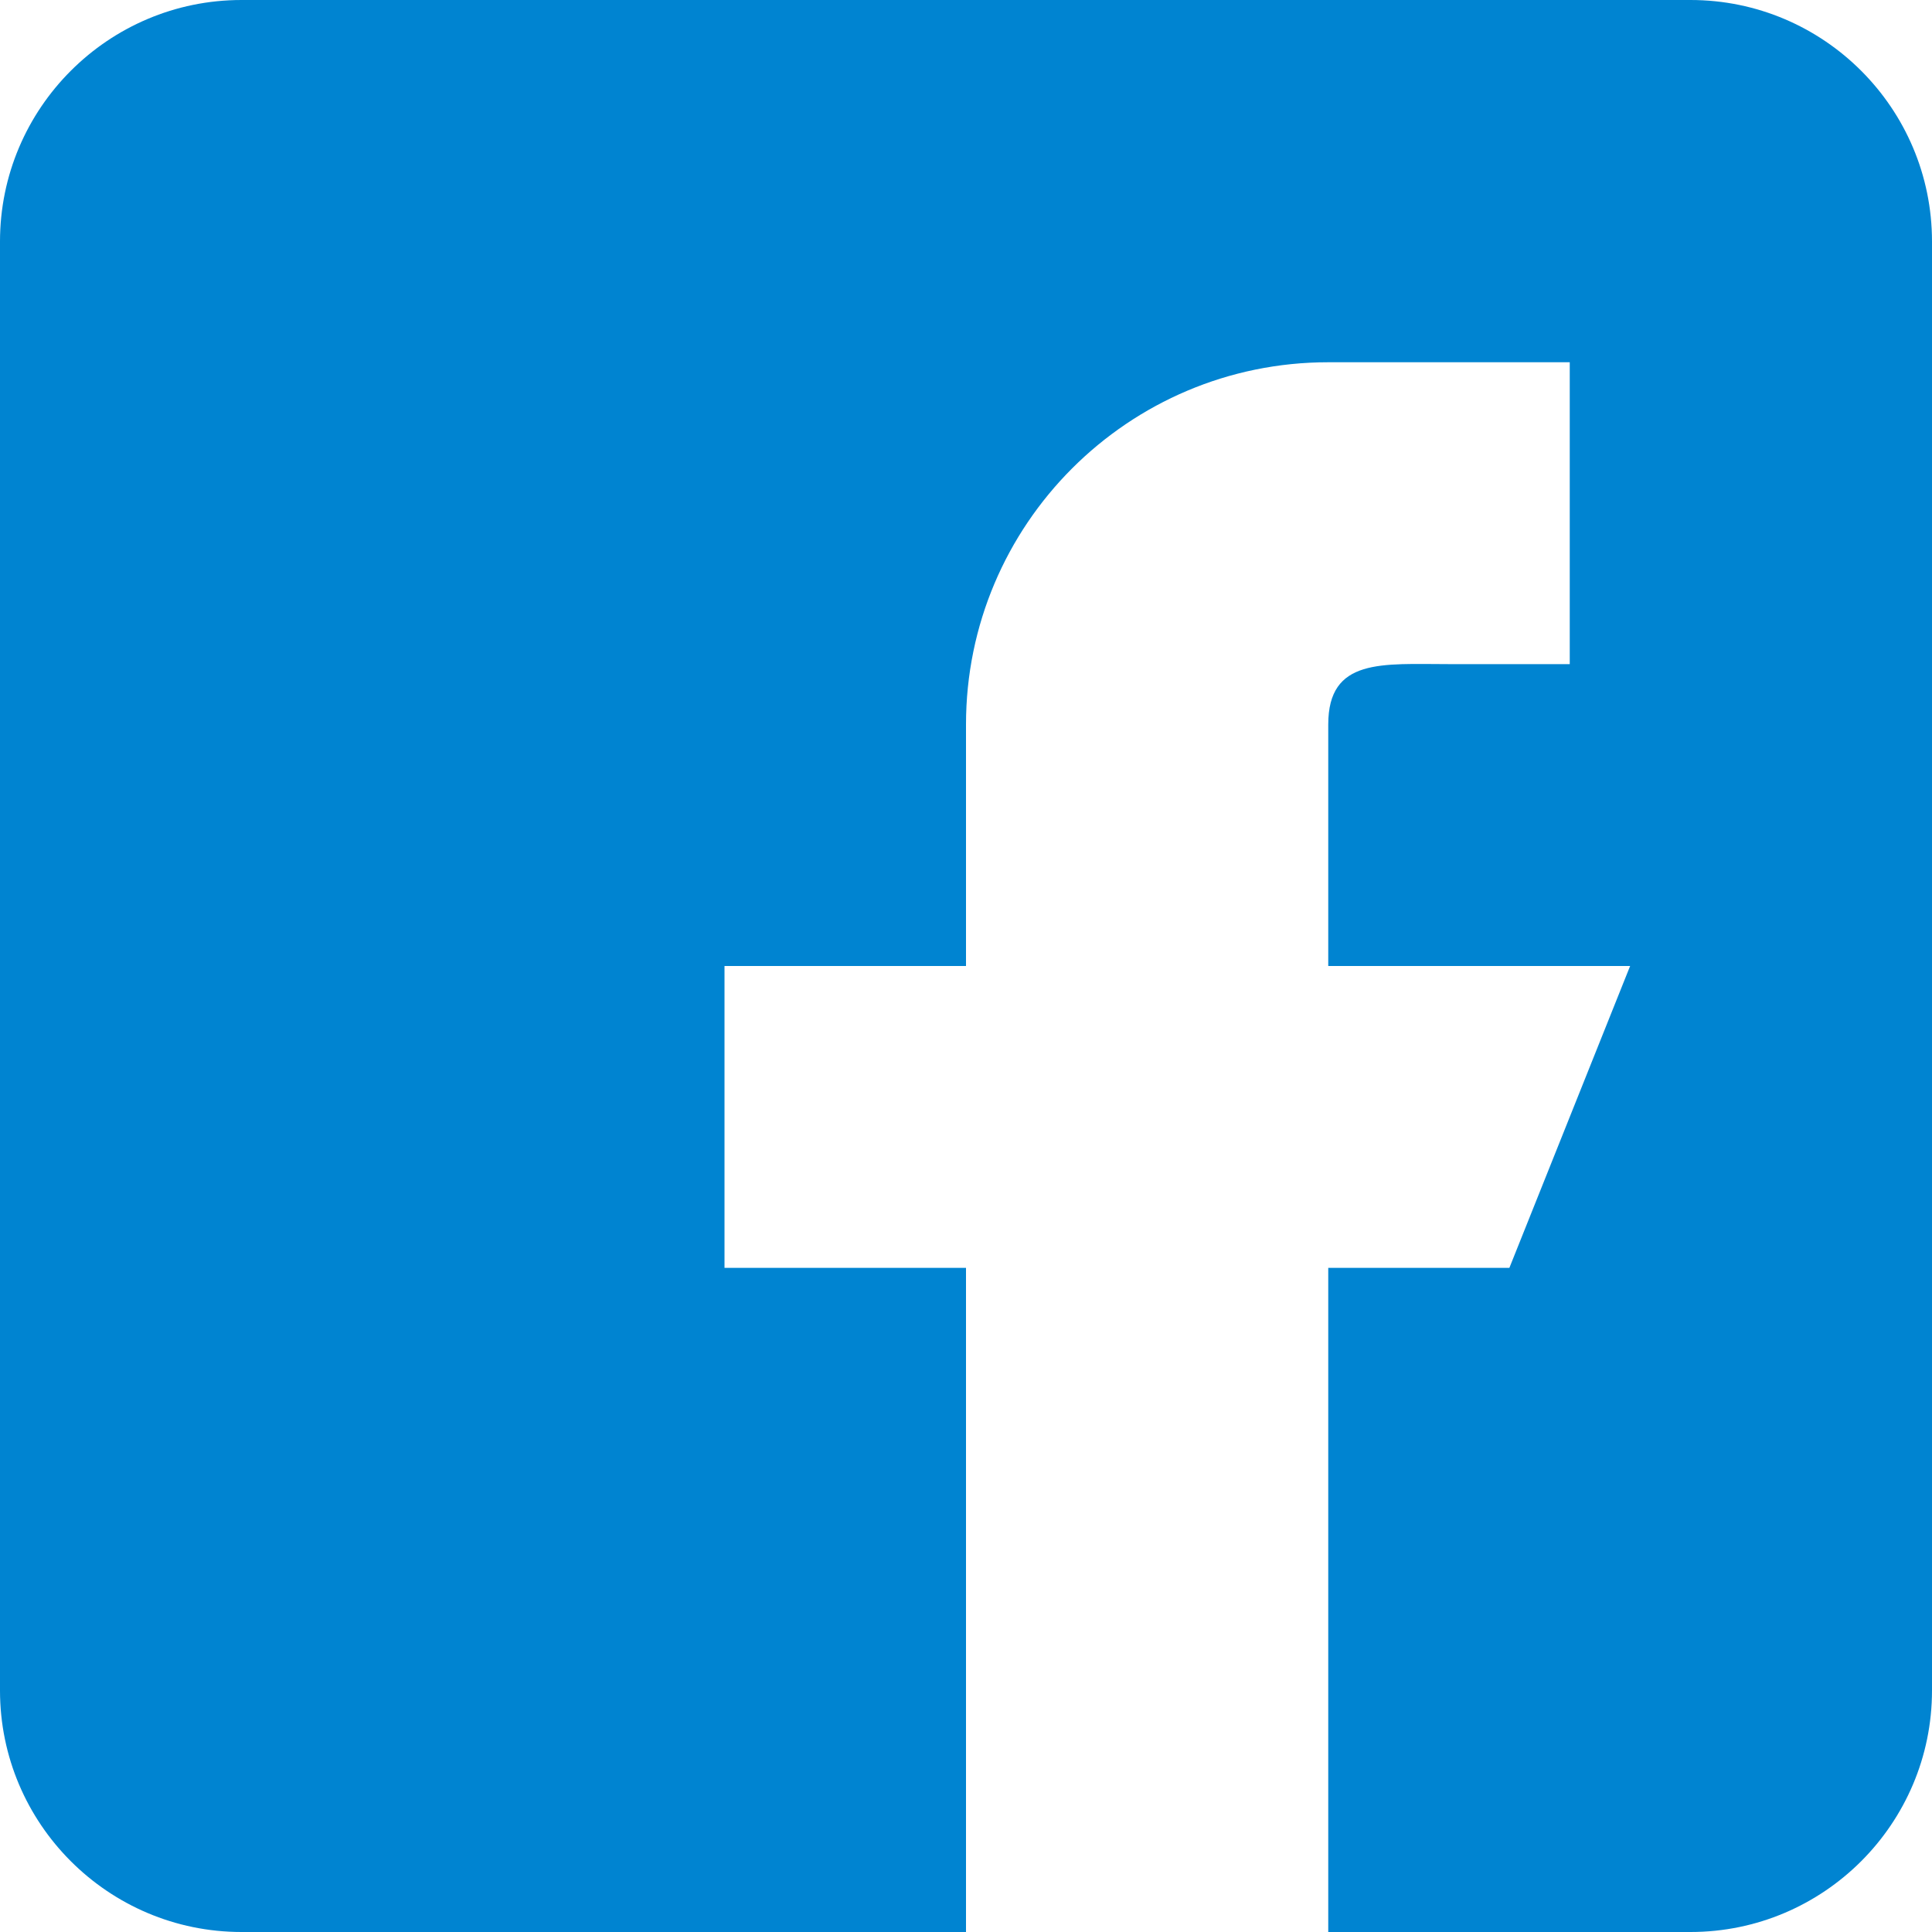
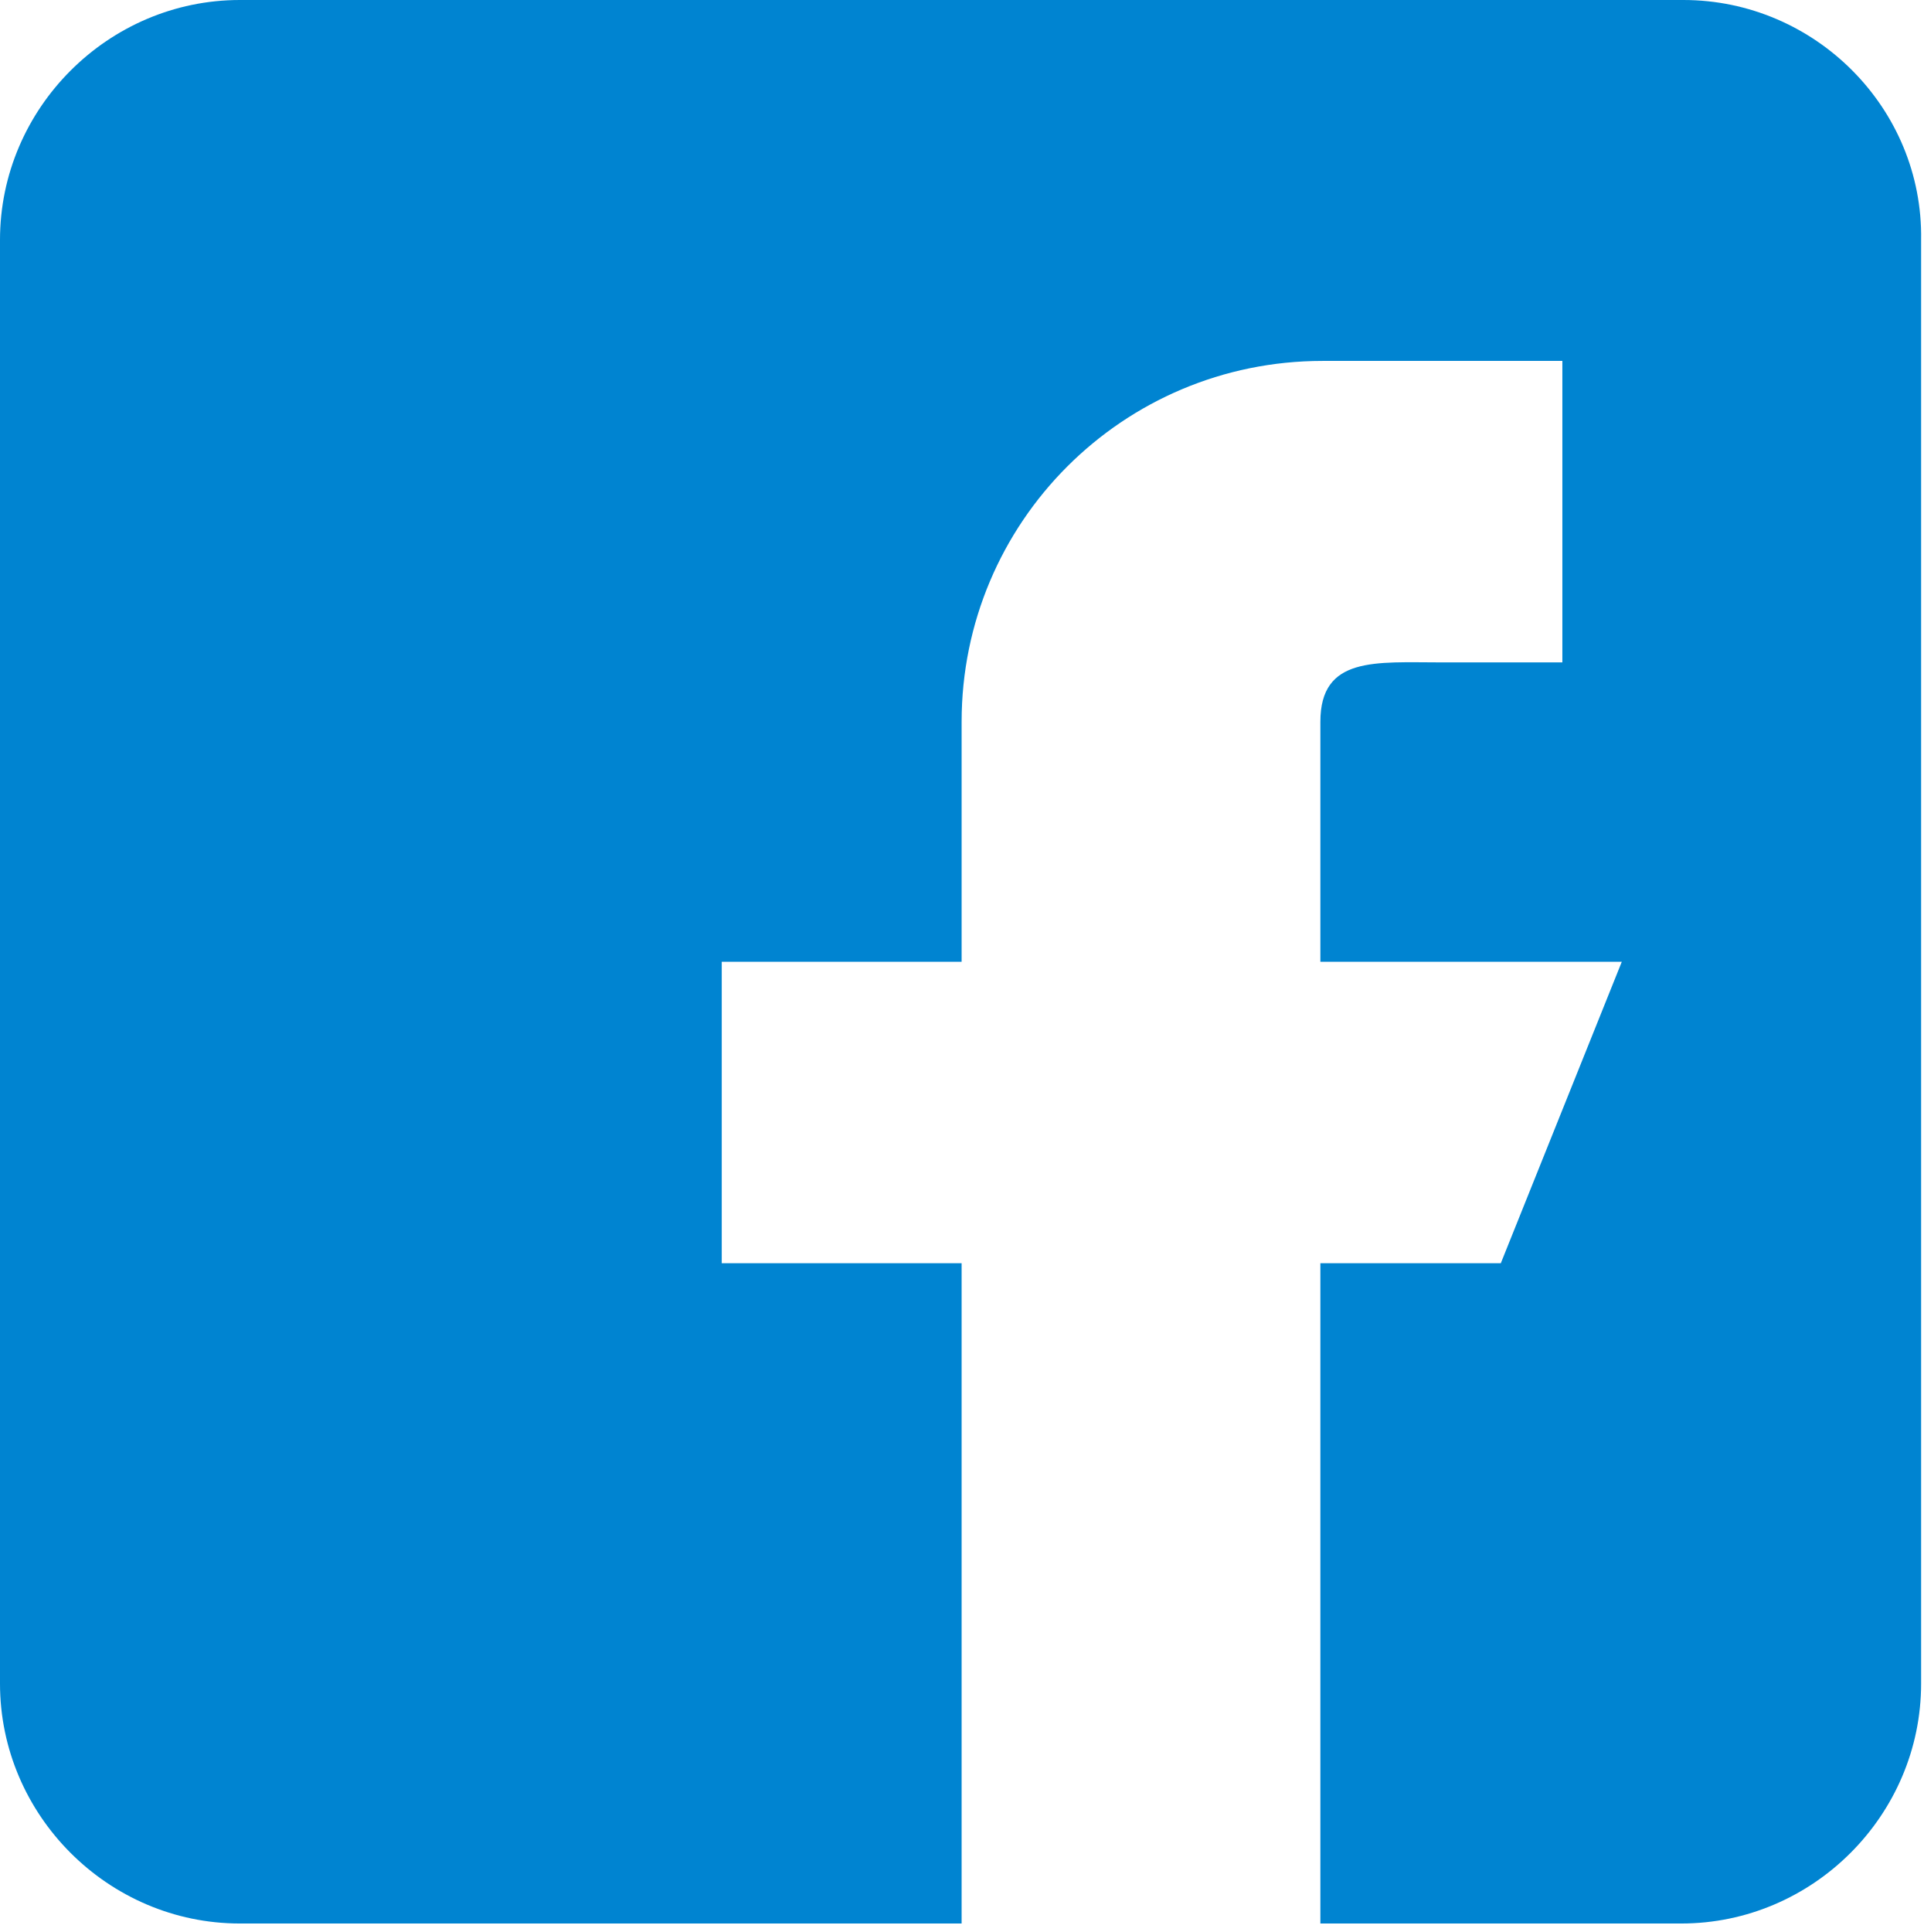
- <svg xmlns="http://www.w3.org/2000/svg" xmlns:xlink="http://www.w3.org/1999/xlink" version="1.1" id="Layer_1" x="0px" y="0px" viewBox="0 0 512 512" style="enable-background:new 0 0 512 512;" xml:space="preserve">
+ <svg xmlns="http://www.w3.org/2000/svg" version="1.1" id="Layer_1" x="0px" y="0px" viewBox="0 0 90.6 91" style="enable-background:new 0 0 90.6 91;" xml:space="preserve">
  <style type="text/css">
- 	.st0{clip-path:url(#SVGID_2_);}
+ 	.st0{fill:#0084D1;}
</style>
  <g>
-     <defs>
-       <rect id="SVGID_1_" width="512" height="512" />
-     </defs>
-     <clipPath id="SVGID_2_">
-       <use xlink:href="#SVGID_1_" style="overflow:visible;" />
-     </clipPath>
-     <path fill="#0084d1" class="st0" d="M448,0H64C28.7,0,0,28.7,0,64v384c0,35.3,28.7,64,64,64h192V336h-64v-80h64v-64c0-53,43-96,96-96h64v80h-32   c-17.7,0-32-1.7-32,16v64h80l-32,80h-48v176h96c35.3,0,64-28.7,64-64V64C512,28.7,483.3,0,448,0" />
+     <g>
+       <path class="st0" d="M79.3,0h-68C5.1,0,0,5.1,0,11.3v68c0,6.2,5.1,11.3,11.3,11.3h34V59.5H34V45.3h11.3V34c0-9.4,7.6-17,17-17    h11.3v14.2h-5.7c-3.1,0-5.7-0.3-5.7,2.8v11.3h14.2l-5.7,14.2h-8.5v31.1h17c6.2,0,11.3-5.1,11.3-11.3v-68C90.6,5.1,85.5,0,79.3,0z" />
+     </g>
  </g>
</svg>
